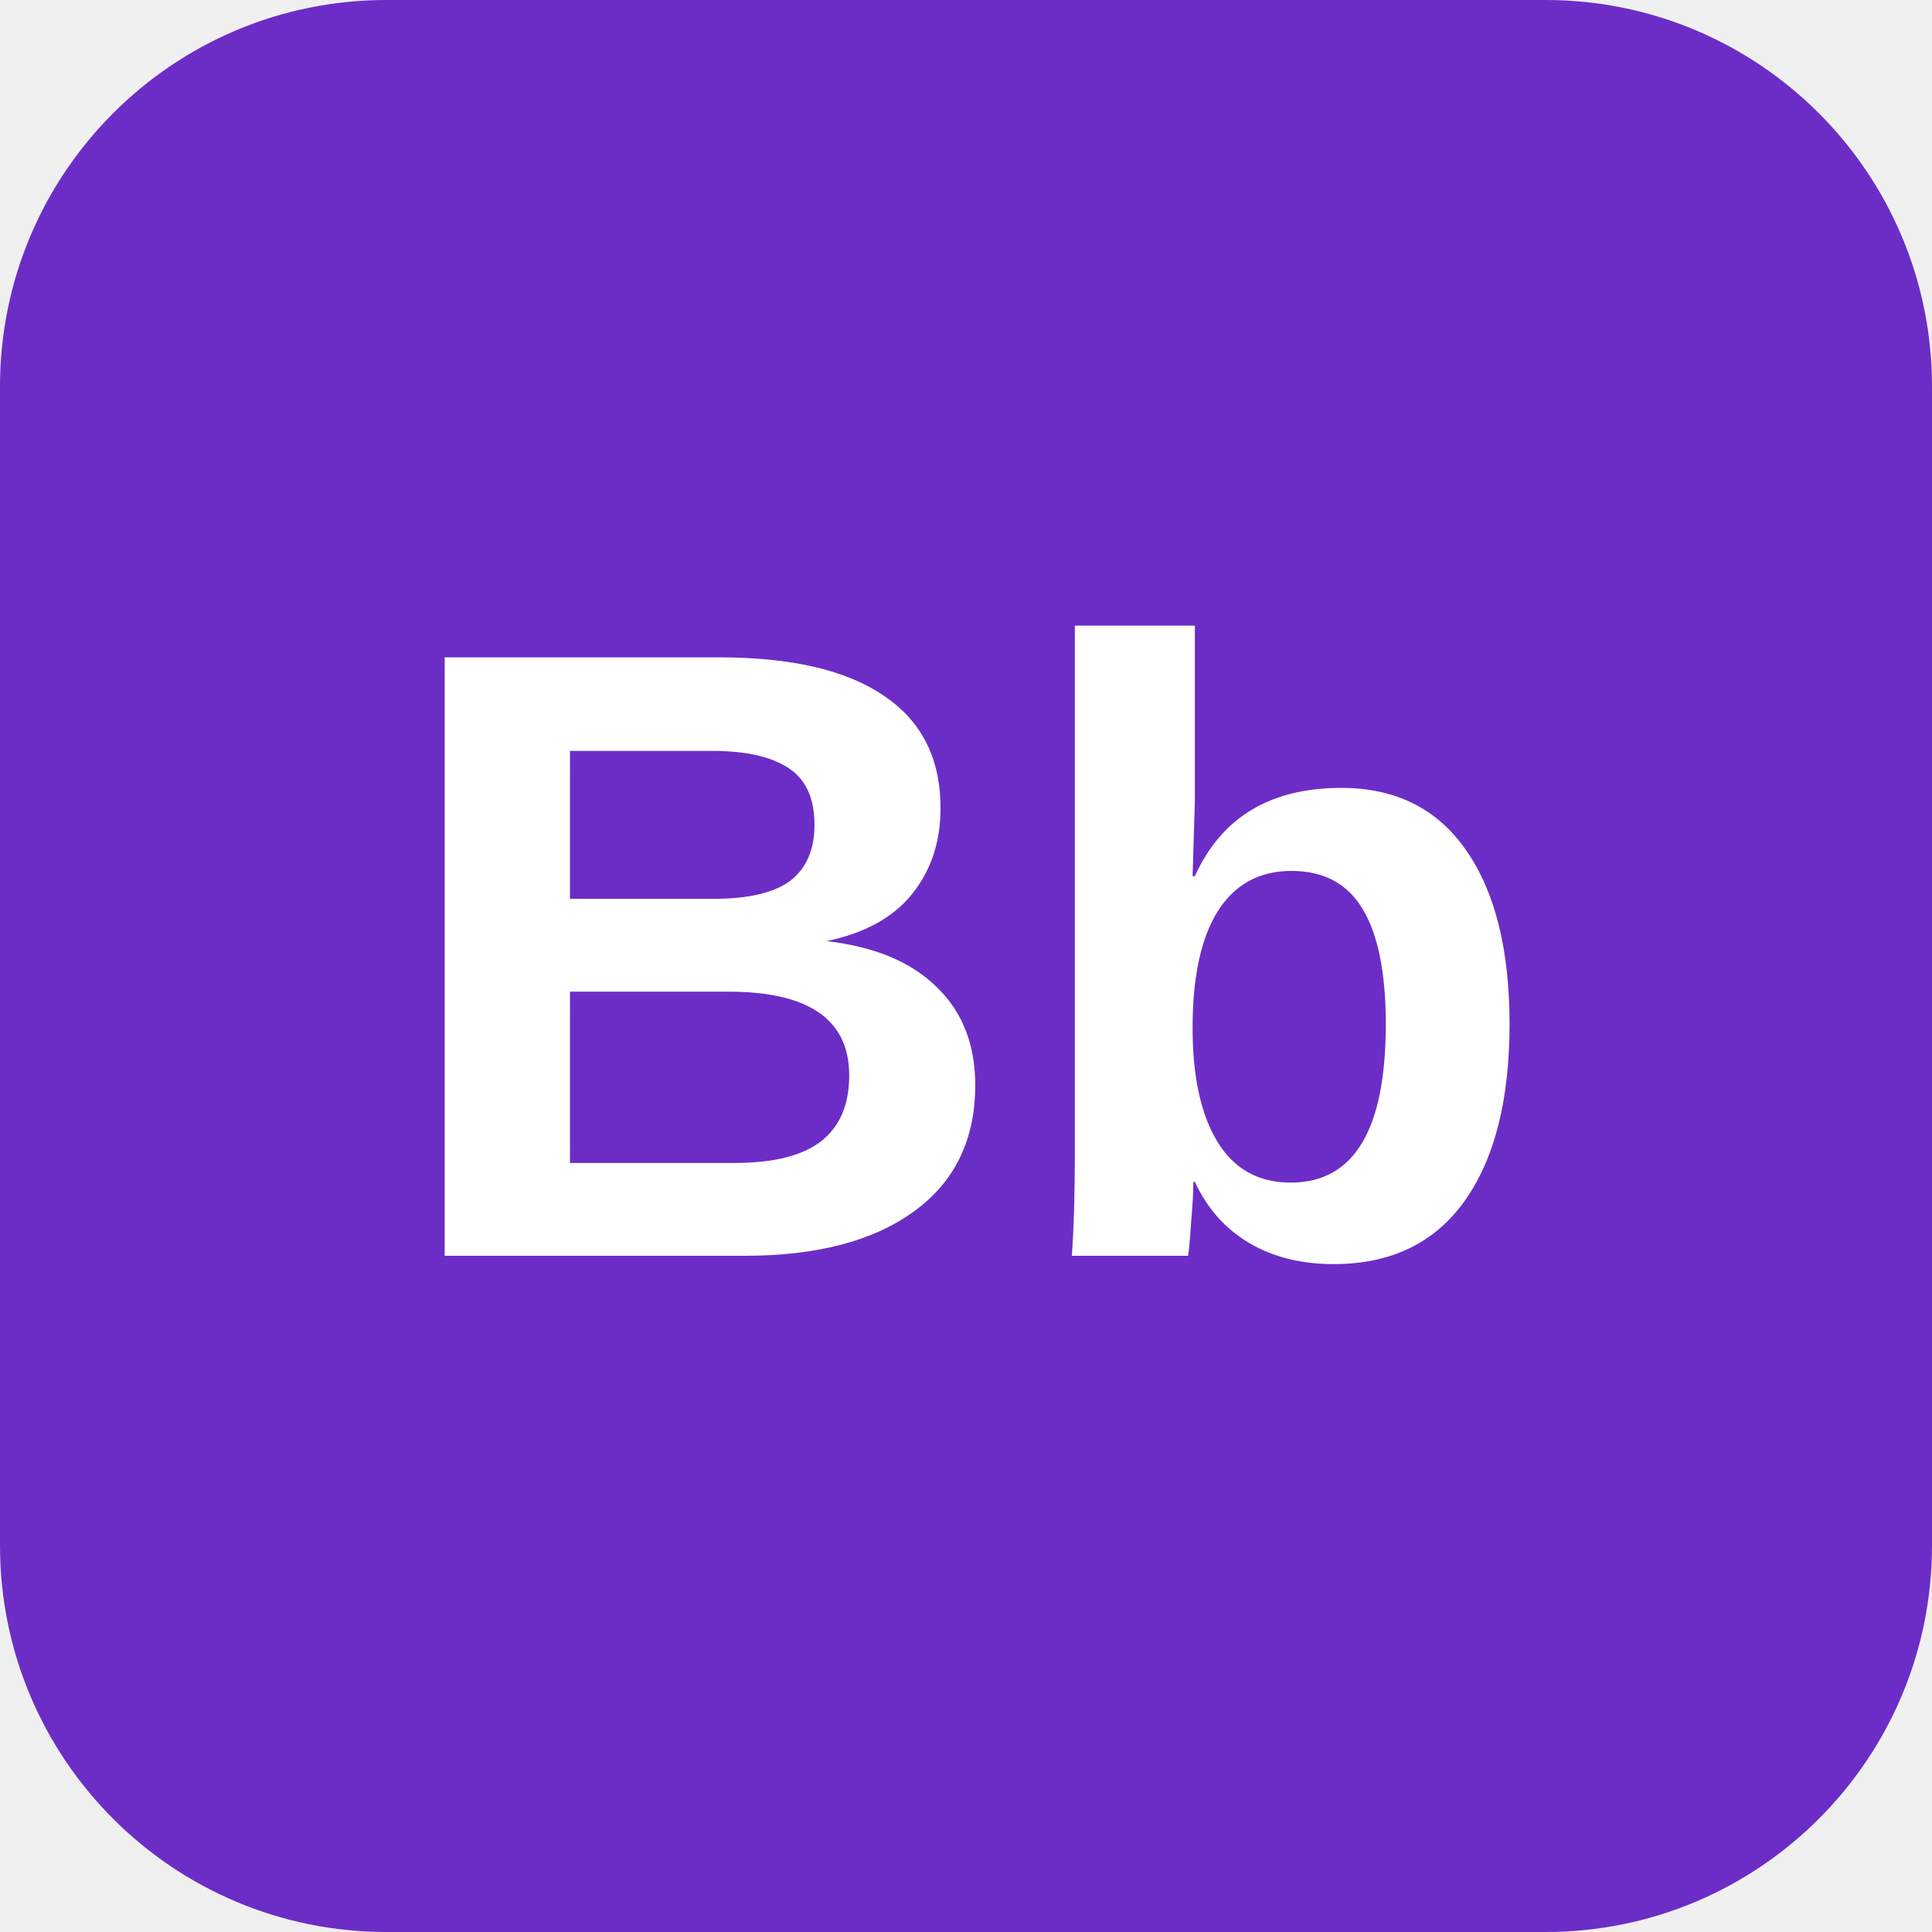
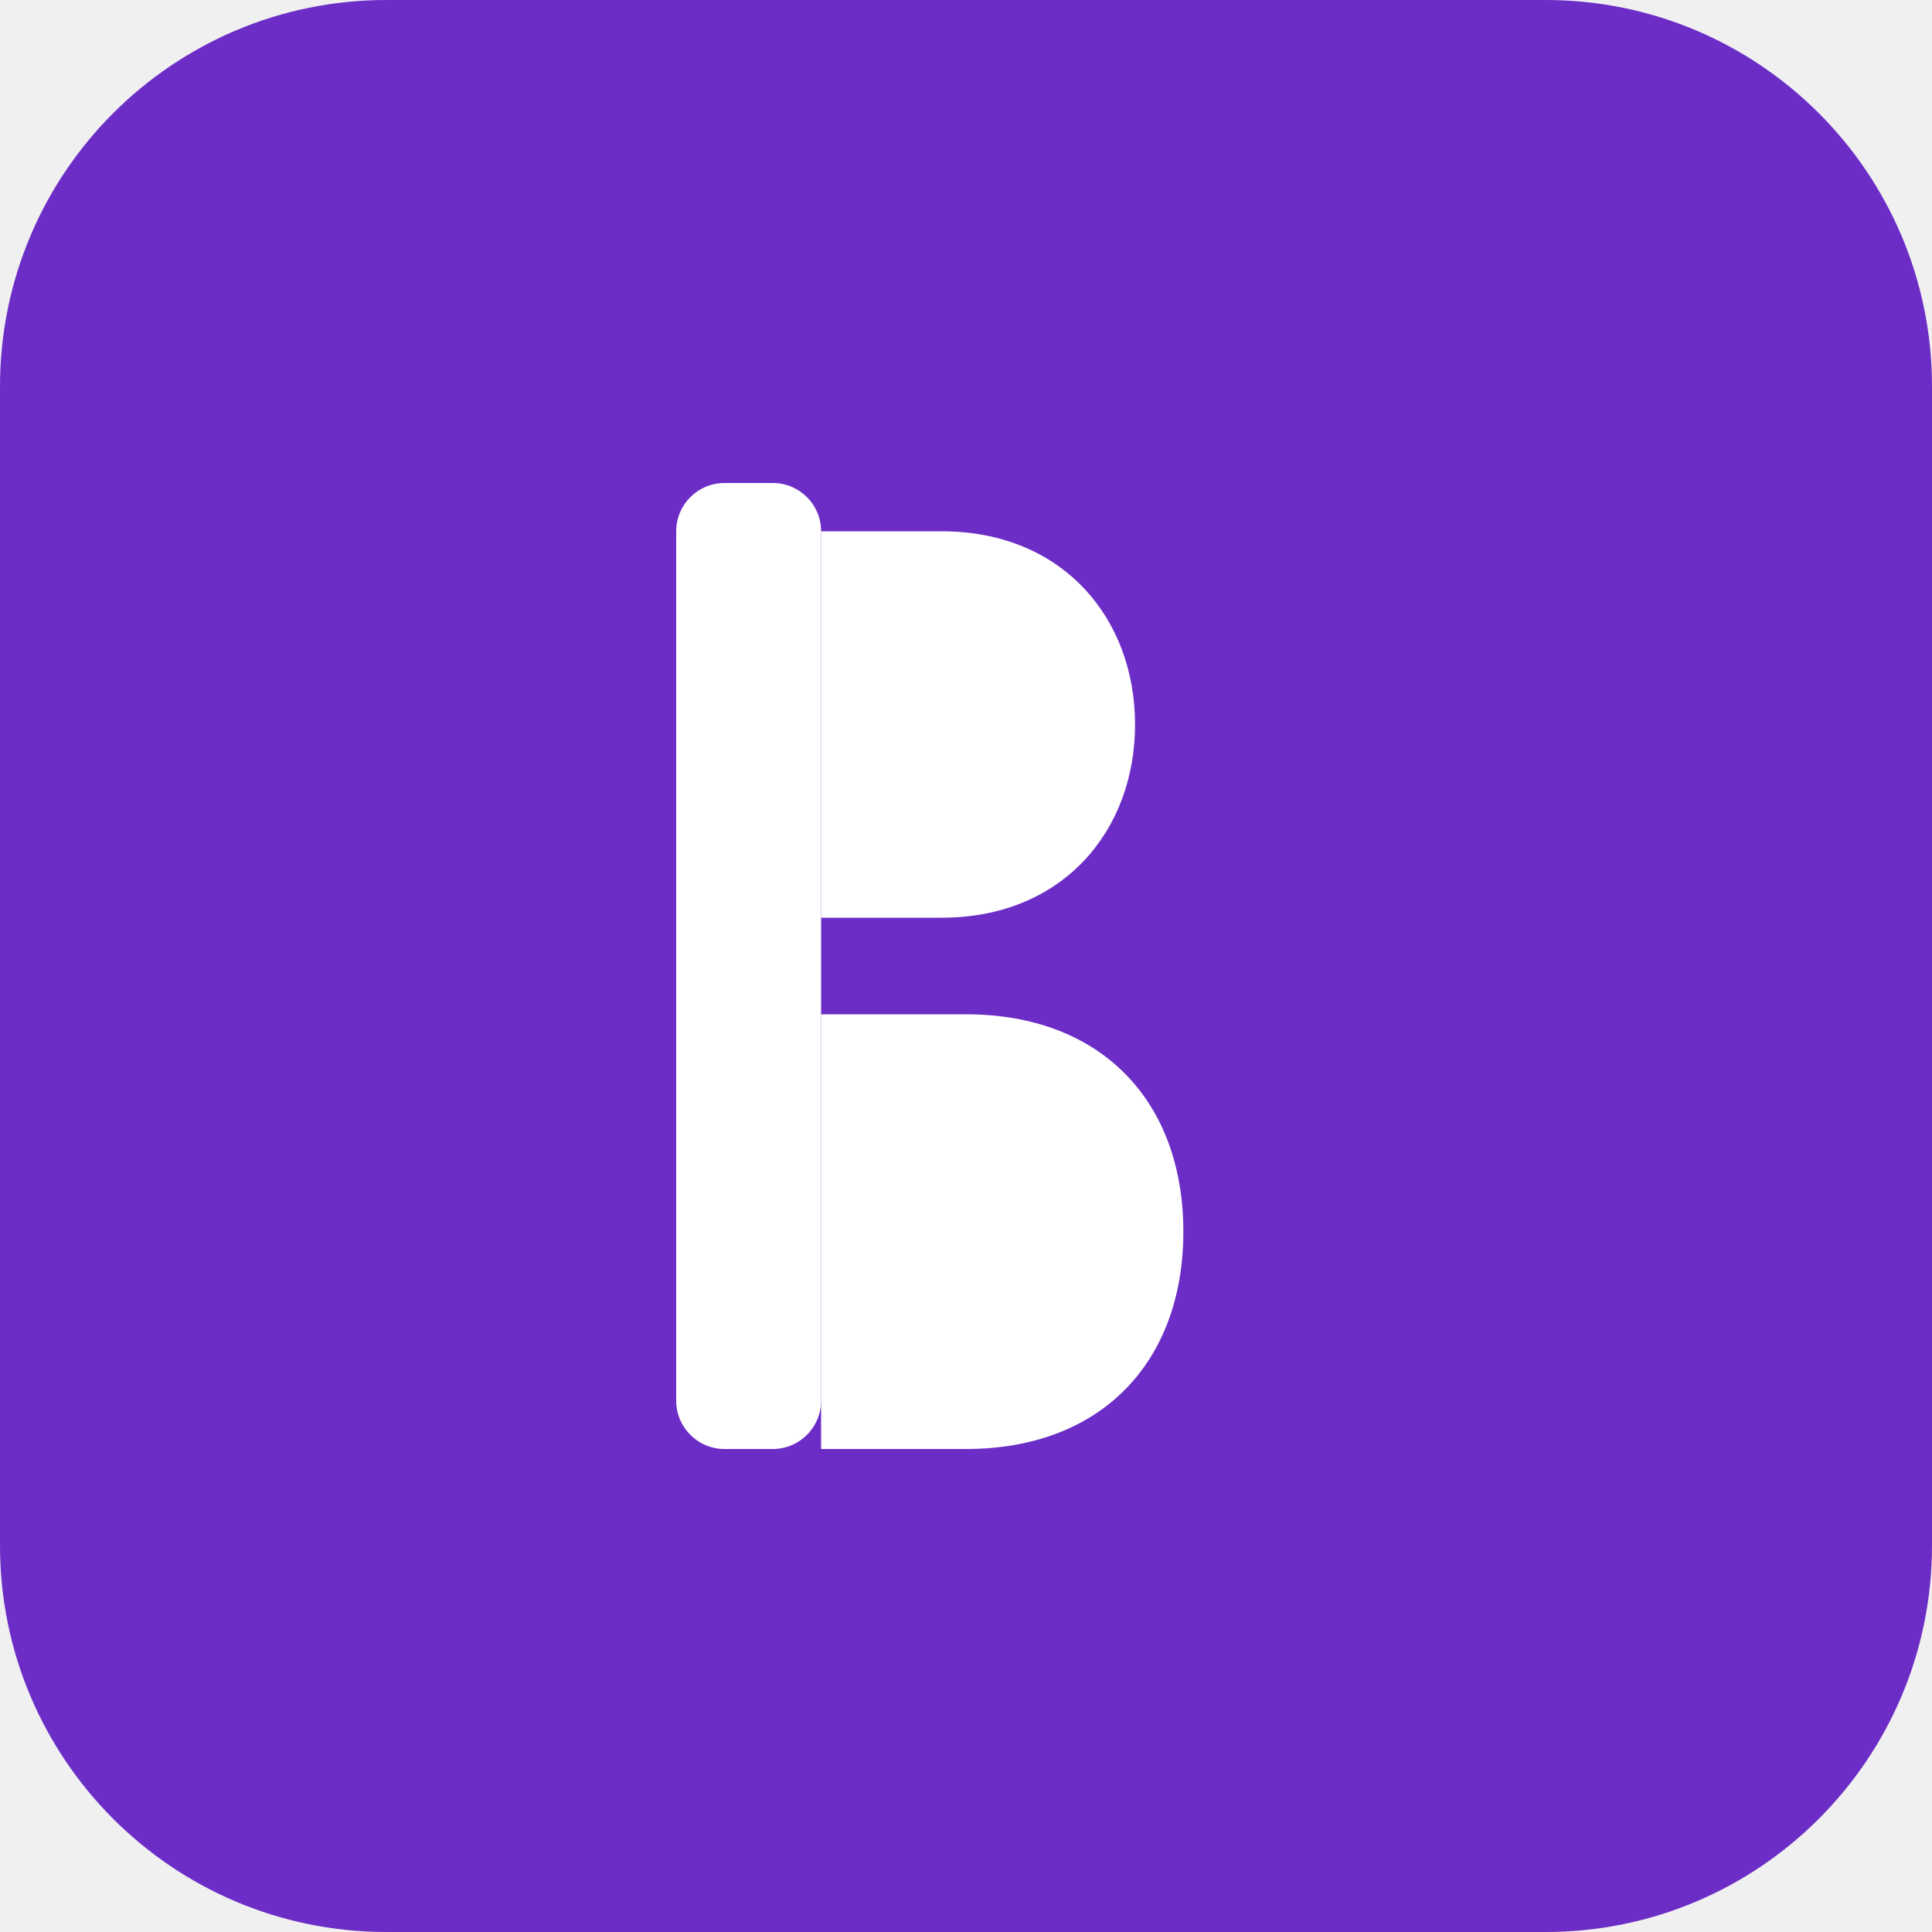
<svg xmlns="http://www.w3.org/2000/svg" viewBox="0 0 40 40" fill="none">
  <rect width="40" height="40" rx="8" fill="#6C2DC7" />
-   <text x="20" y="26" text-anchor="middle" font-family="Arial,sans-serif" font-weight="bold" font-size="18" fill="white">Bb</text>
+   <path d="M14 10v20h4c3.5 0 6-1.5 6-5 0-2.5-1.5-4-3.5-4.5 1.5-.7 2.5-2 2.5-4 0-3-2-6.5-5.5-6.5H14z" fill="none" stroke="white" stroke-width="0" />
+   <rect x="14" y="10" width="3" height="20" rx="1" fill="white" />
+   <path d="M17 11h2.5c2.5 0 4 1.8 4 4s-1.5 4-4 4H17V11z" fill="white" />
+   <path d="M17 21h3c2.8 0 4.5 1.8 4.5 4.5S22.8 30 20 30h-3V21z" fill="white" />
</svg>
